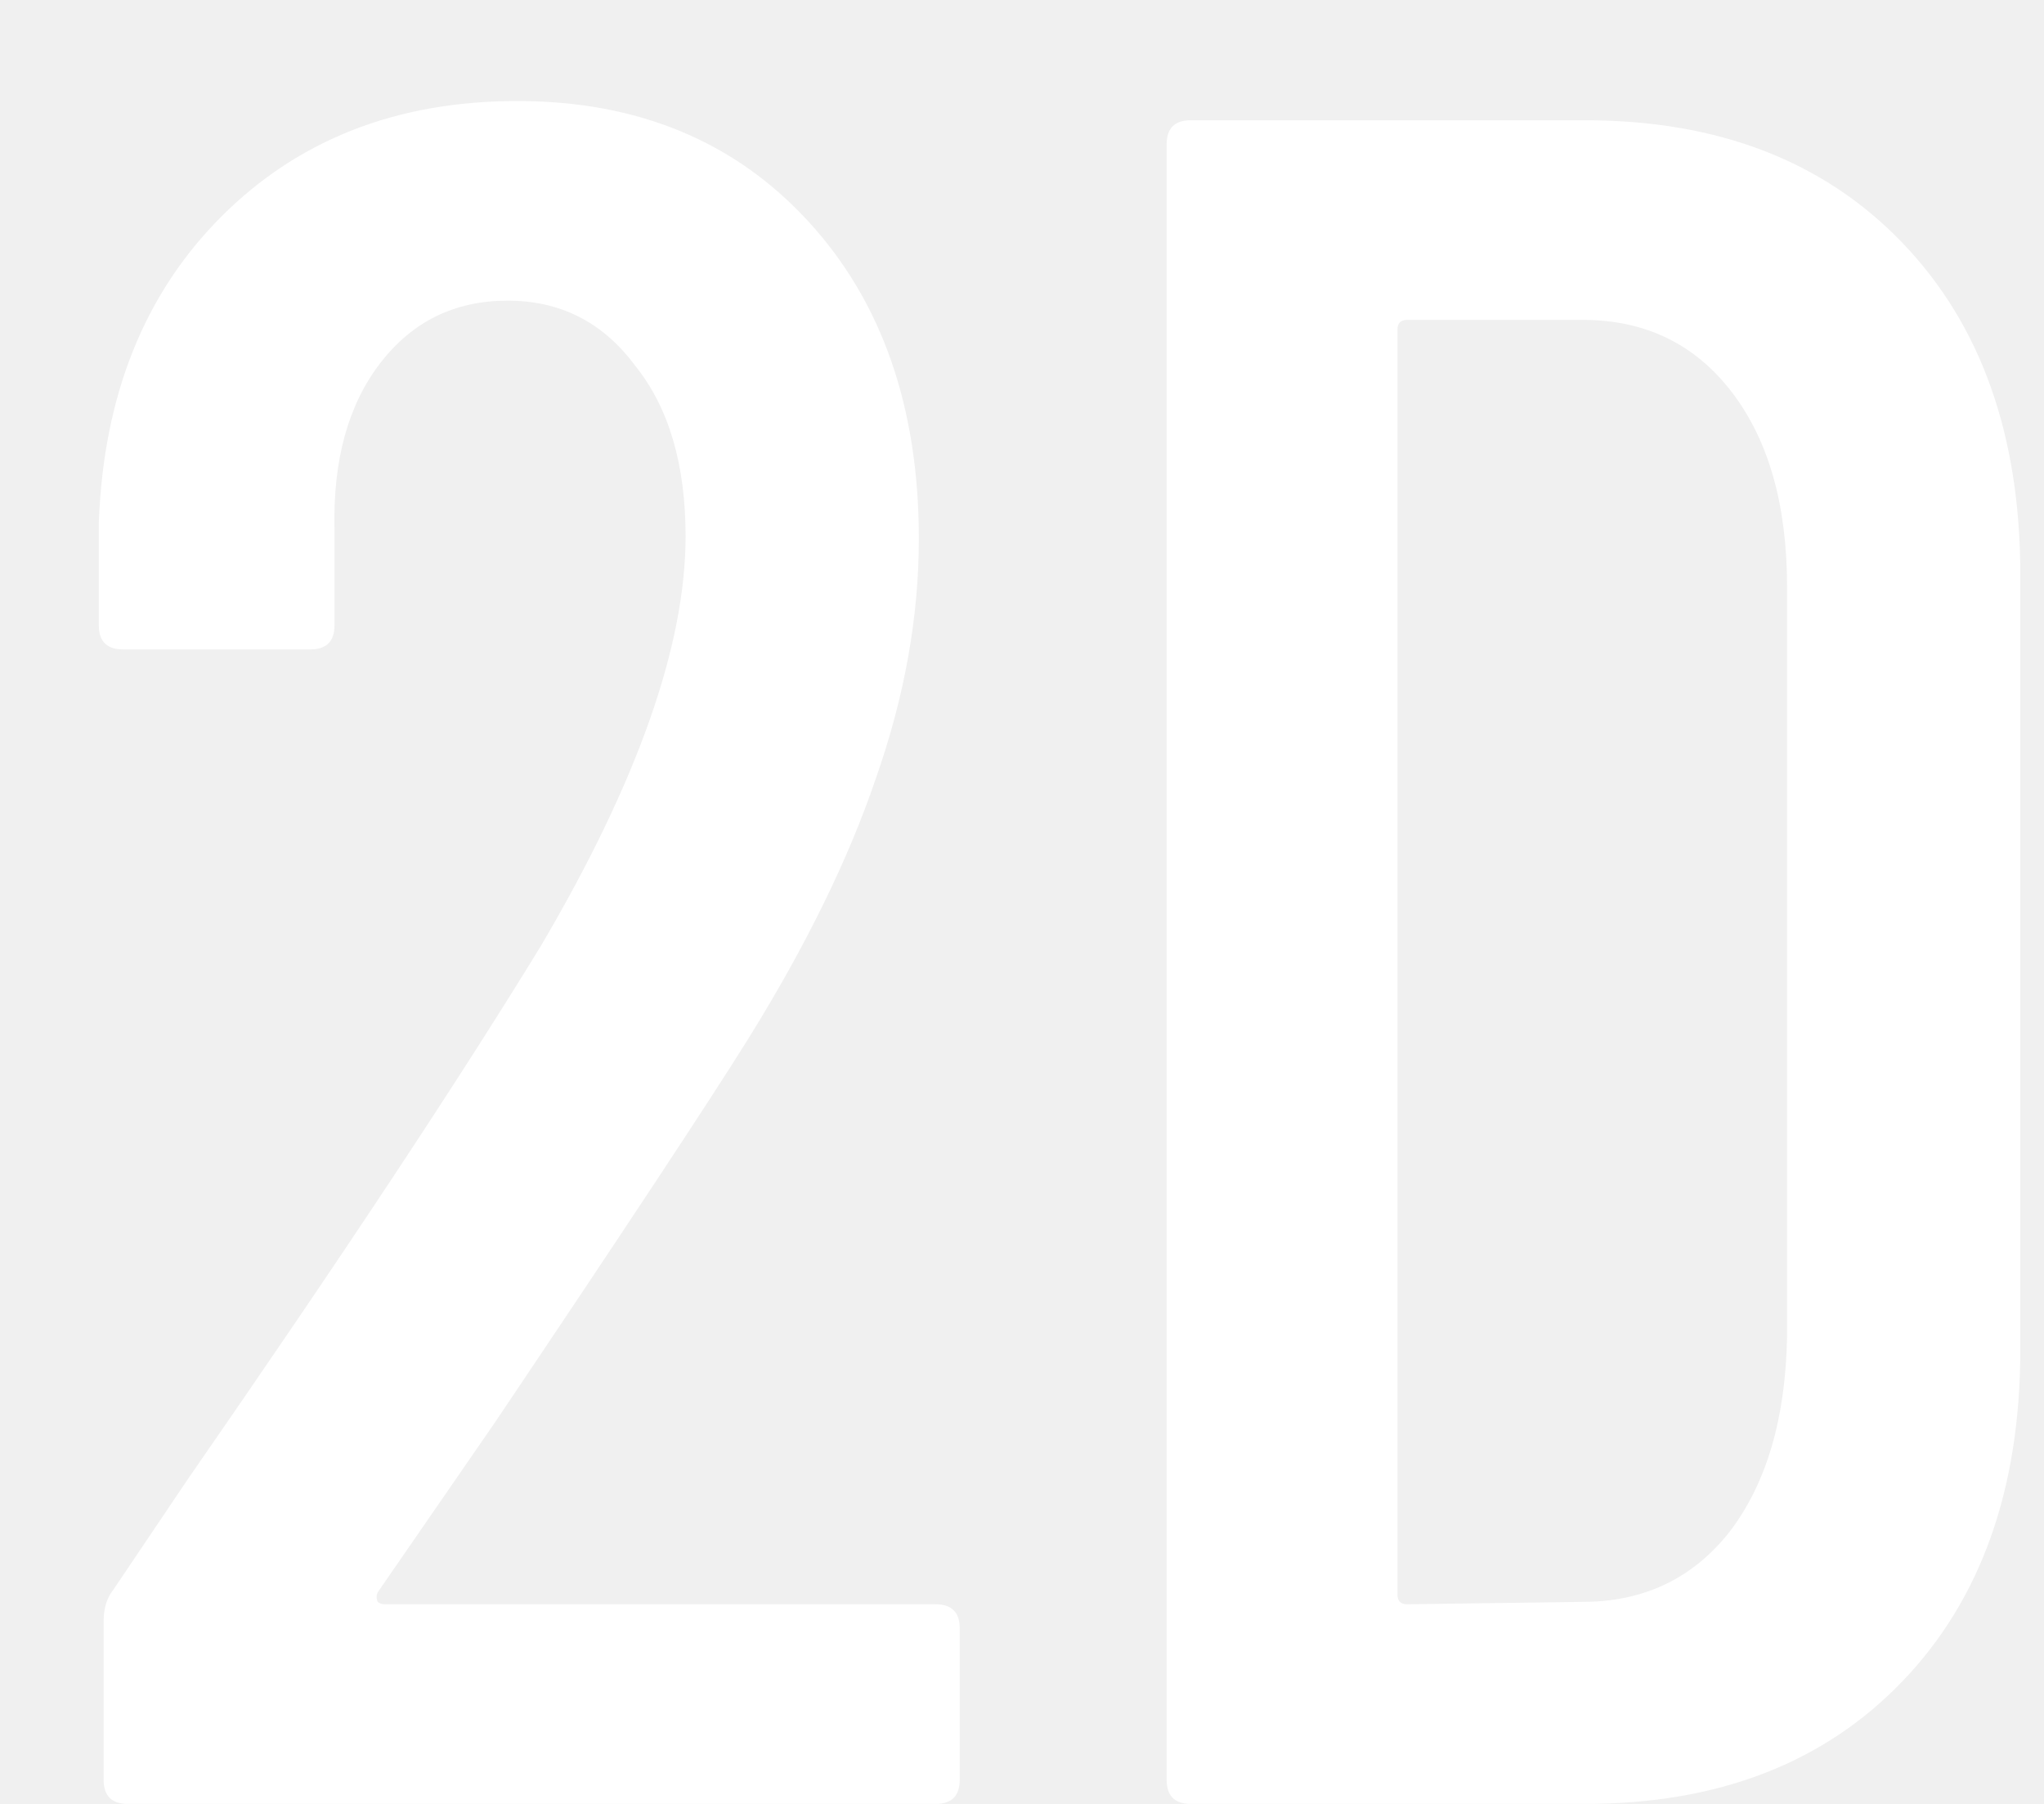
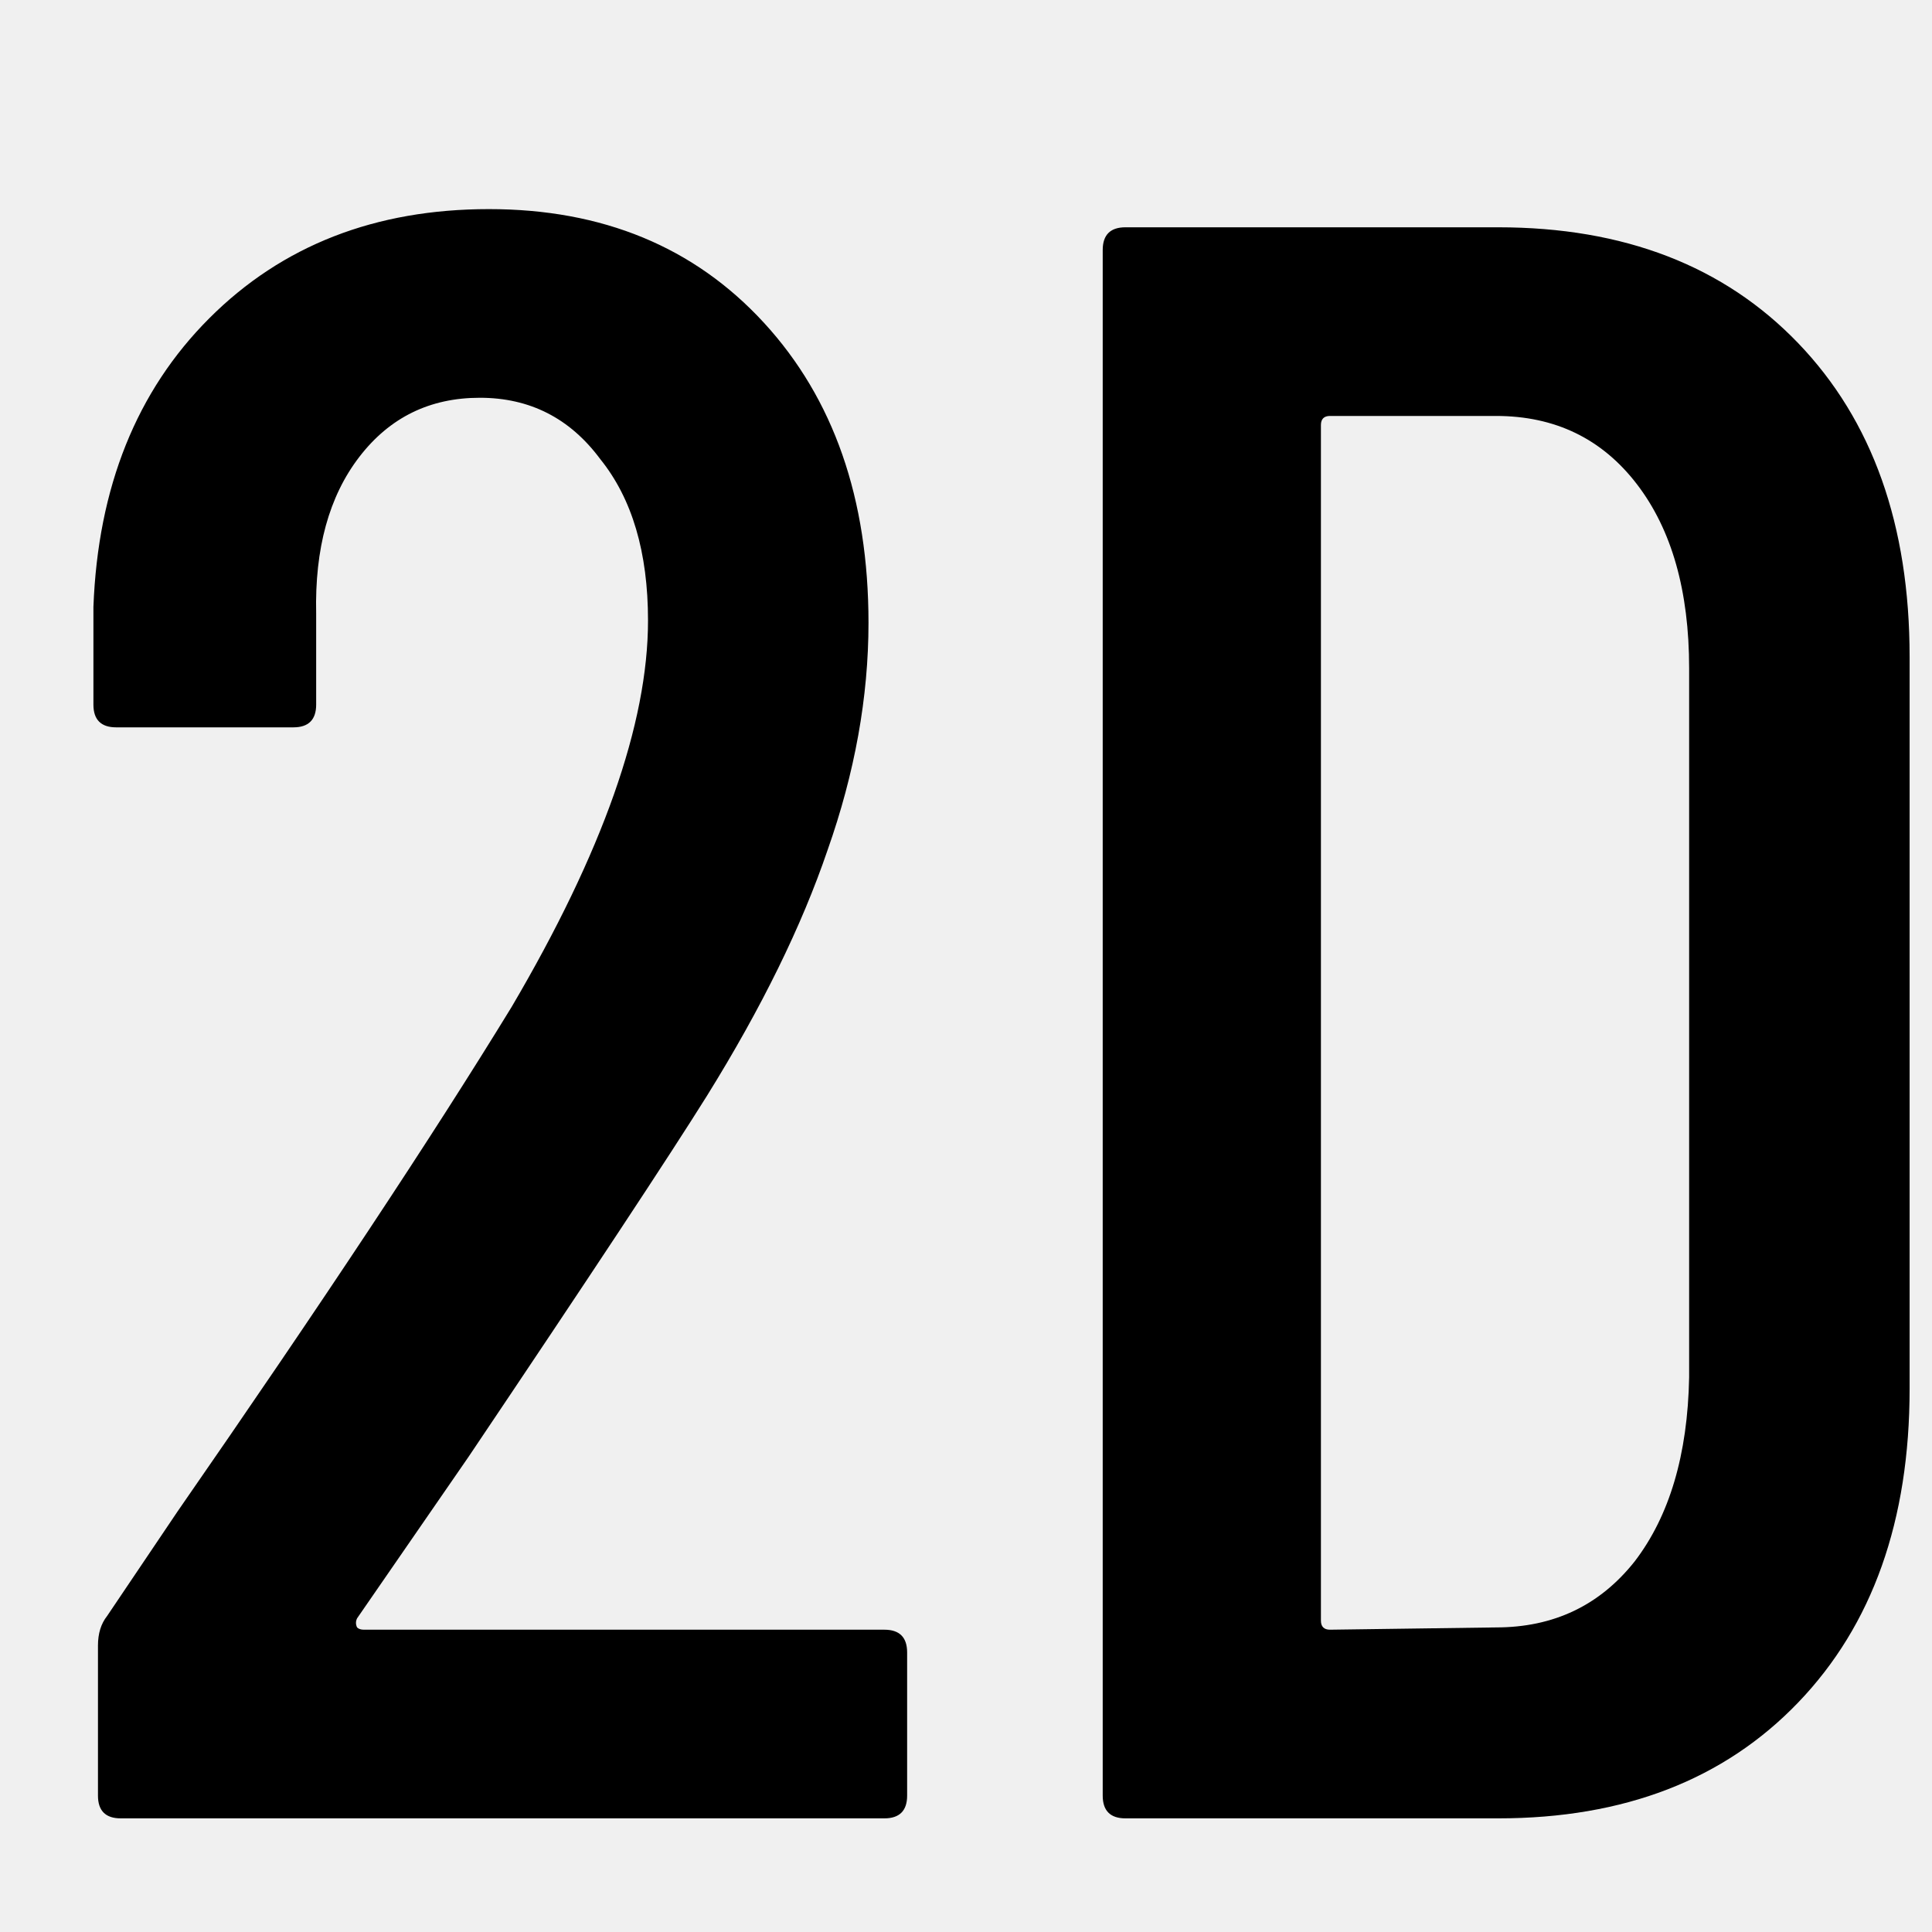
- <svg xmlns="http://www.w3.org/2000/svg" width="17" height="15" viewBox="0 0 17 15" fill="none">
-   <path d="M3.142 13.24C3.129 13.267 3.129 13.293 3.142 13.32C3.155 13.333 3.175 13.34 3.202 13.34H7.782C7.915 13.34 7.982 13.407 7.982 13.54V14.8C7.982 14.933 7.915 15 7.782 15H1.062C0.929 15 0.862 14.933 0.862 14.8V13.48C0.862 13.373 0.889 13.287 0.942 13.22L1.562 12.3C2.829 10.473 3.809 8.993 4.502 7.86C5.302 6.5 5.702 5.367 5.702 4.46C5.702 3.86 5.562 3.387 5.282 3.04C5.015 2.68 4.662 2.5 4.222 2.5C3.782 2.5 3.429 2.673 3.162 3.02C2.895 3.367 2.769 3.827 2.782 4.4V5.2C2.782 5.333 2.715 5.4 2.582 5.4H1.022C0.889 5.4 0.822 5.333 0.822 5.2V4.34C0.862 3.287 1.202 2.44 1.842 1.8C2.482 1.16 3.302 0.84 4.302 0.84C5.302 0.84 6.109 1.173 6.722 1.84C7.335 2.507 7.642 3.387 7.642 4.48C7.642 5.133 7.522 5.8 7.282 6.48C7.055 7.147 6.702 7.867 6.222 8.64C5.889 9.173 5.189 10.233 4.122 11.82L3.142 13.24ZM9.903 15C9.77 15 9.703 14.933 9.703 14.8V1.2C9.703 1.067 9.77 1 9.903 1H13.183C14.29 1 15.17 1.34 15.823 2.02C16.476 2.7 16.803 3.62 16.803 4.78V11.22C16.803 12.38 16.476 13.3 15.823 13.98C15.17 14.66 14.29 15 13.183 15H9.903ZM11.623 13.26C11.623 13.313 11.65 13.34 11.703 13.34L13.163 13.32C13.67 13.32 14.076 13.127 14.383 12.74C14.69 12.34 14.85 11.8 14.863 11.12V4.88C14.863 4.2 14.71 3.66 14.403 3.26C14.096 2.86 13.683 2.66 13.163 2.66H11.703C11.65 2.66 11.623 2.687 11.623 2.74V13.26Z" fill="white" />
+ <svg xmlns="http://www.w3.org/2000/svg" width="24" height="24" viewBox="0 0 17 15" fill="none">
+   <path d="M3.142 13.24C3.129 13.267 3.129 13.293 3.142 13.32C3.155 13.333 3.175 13.34 3.202 13.34H7.782C7.915 13.34 7.982 13.407 7.982 13.54V14.8C7.982 14.933 7.915 15 7.782 15H1.062C0.929 15 0.862 14.933 0.862 14.8V13.48C0.862 13.373 0.889 13.287 0.942 13.22L1.562 12.3C2.829 10.473 3.809 8.993 4.502 7.86C5.302 6.5 5.702 5.367 5.702 4.46C5.702 3.86 5.562 3.387 5.282 3.04C5.015 2.68 4.662 2.5 4.222 2.5C3.782 2.5 3.429 2.673 3.162 3.02C2.895 3.367 2.769 3.827 2.782 4.4V5.2C2.782 5.333 2.715 5.4 2.582 5.4H1.022C0.889 5.4 0.822 5.333 0.822 5.2V4.34C0.862 3.287 1.202 2.44 1.842 1.8C2.482 1.16 3.302 0.84 4.302 0.84C5.302 0.84 6.109 1.173 6.722 1.84C7.335 2.507 7.642 3.387 7.642 4.48C7.642 5.133 7.522 5.8 7.282 6.48C7.055 7.147 6.702 7.867 6.222 8.64C5.889 9.173 5.189 10.233 4.122 11.82L3.142 13.24ZM9.903 15C9.77 15 9.703 14.933 9.703 14.8V1.2C9.703 1.067 9.77 1 9.903 1H13.183C14.29 1 15.17 1.34 15.823 2.02C16.476 2.7 16.803 3.62 16.803 4.78V11.22C16.803 12.38 16.476 13.3 15.823 13.98C15.17 14.66 14.29 15 13.183 15H9.903ZM11.623 13.26C11.623 13.313 11.65 13.34 11.703 13.34L13.163 13.32C13.67 13.32 14.076 13.127 14.383 12.74C14.69 12.34 14.85 11.8 14.863 11.12V4.88C14.863 4.2 14.71 3.66 14.403 3.26C14.096 2.86 13.683 2.66 13.163 2.66H11.703C11.65 2.66 11.623 2.687 11.623 2.74V13.26Z" fill="currentColor" />
</svg>
